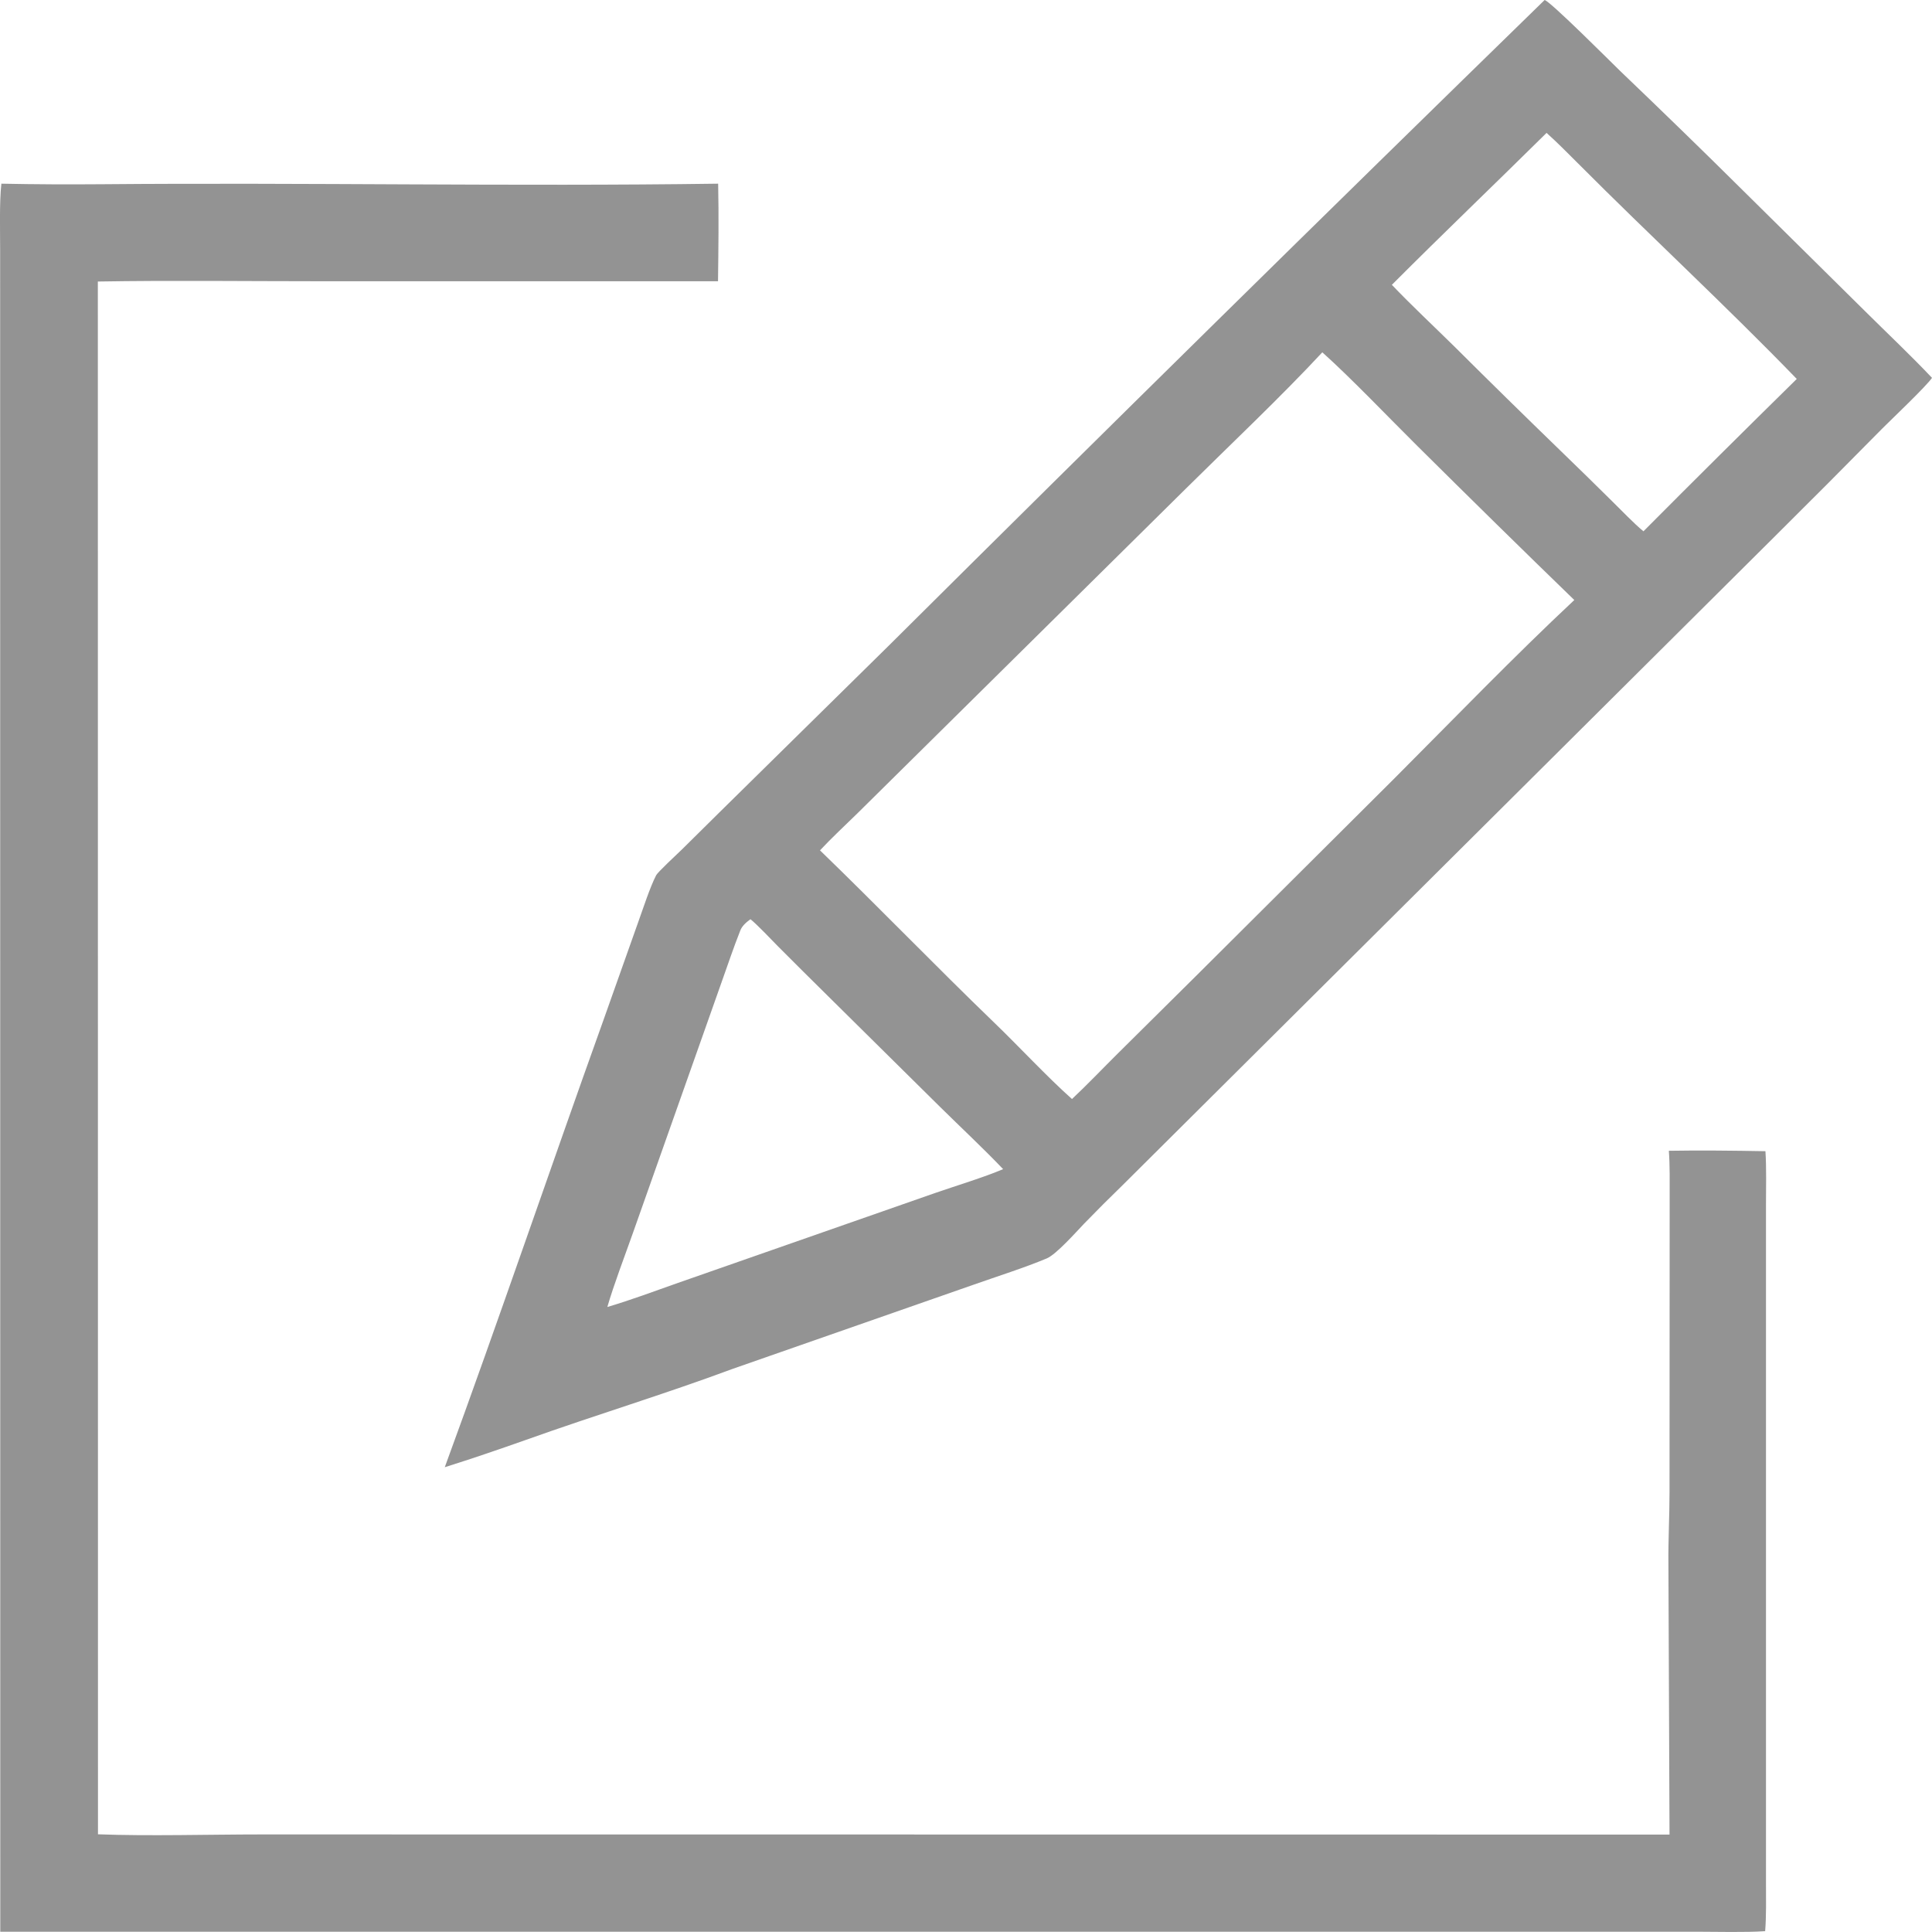
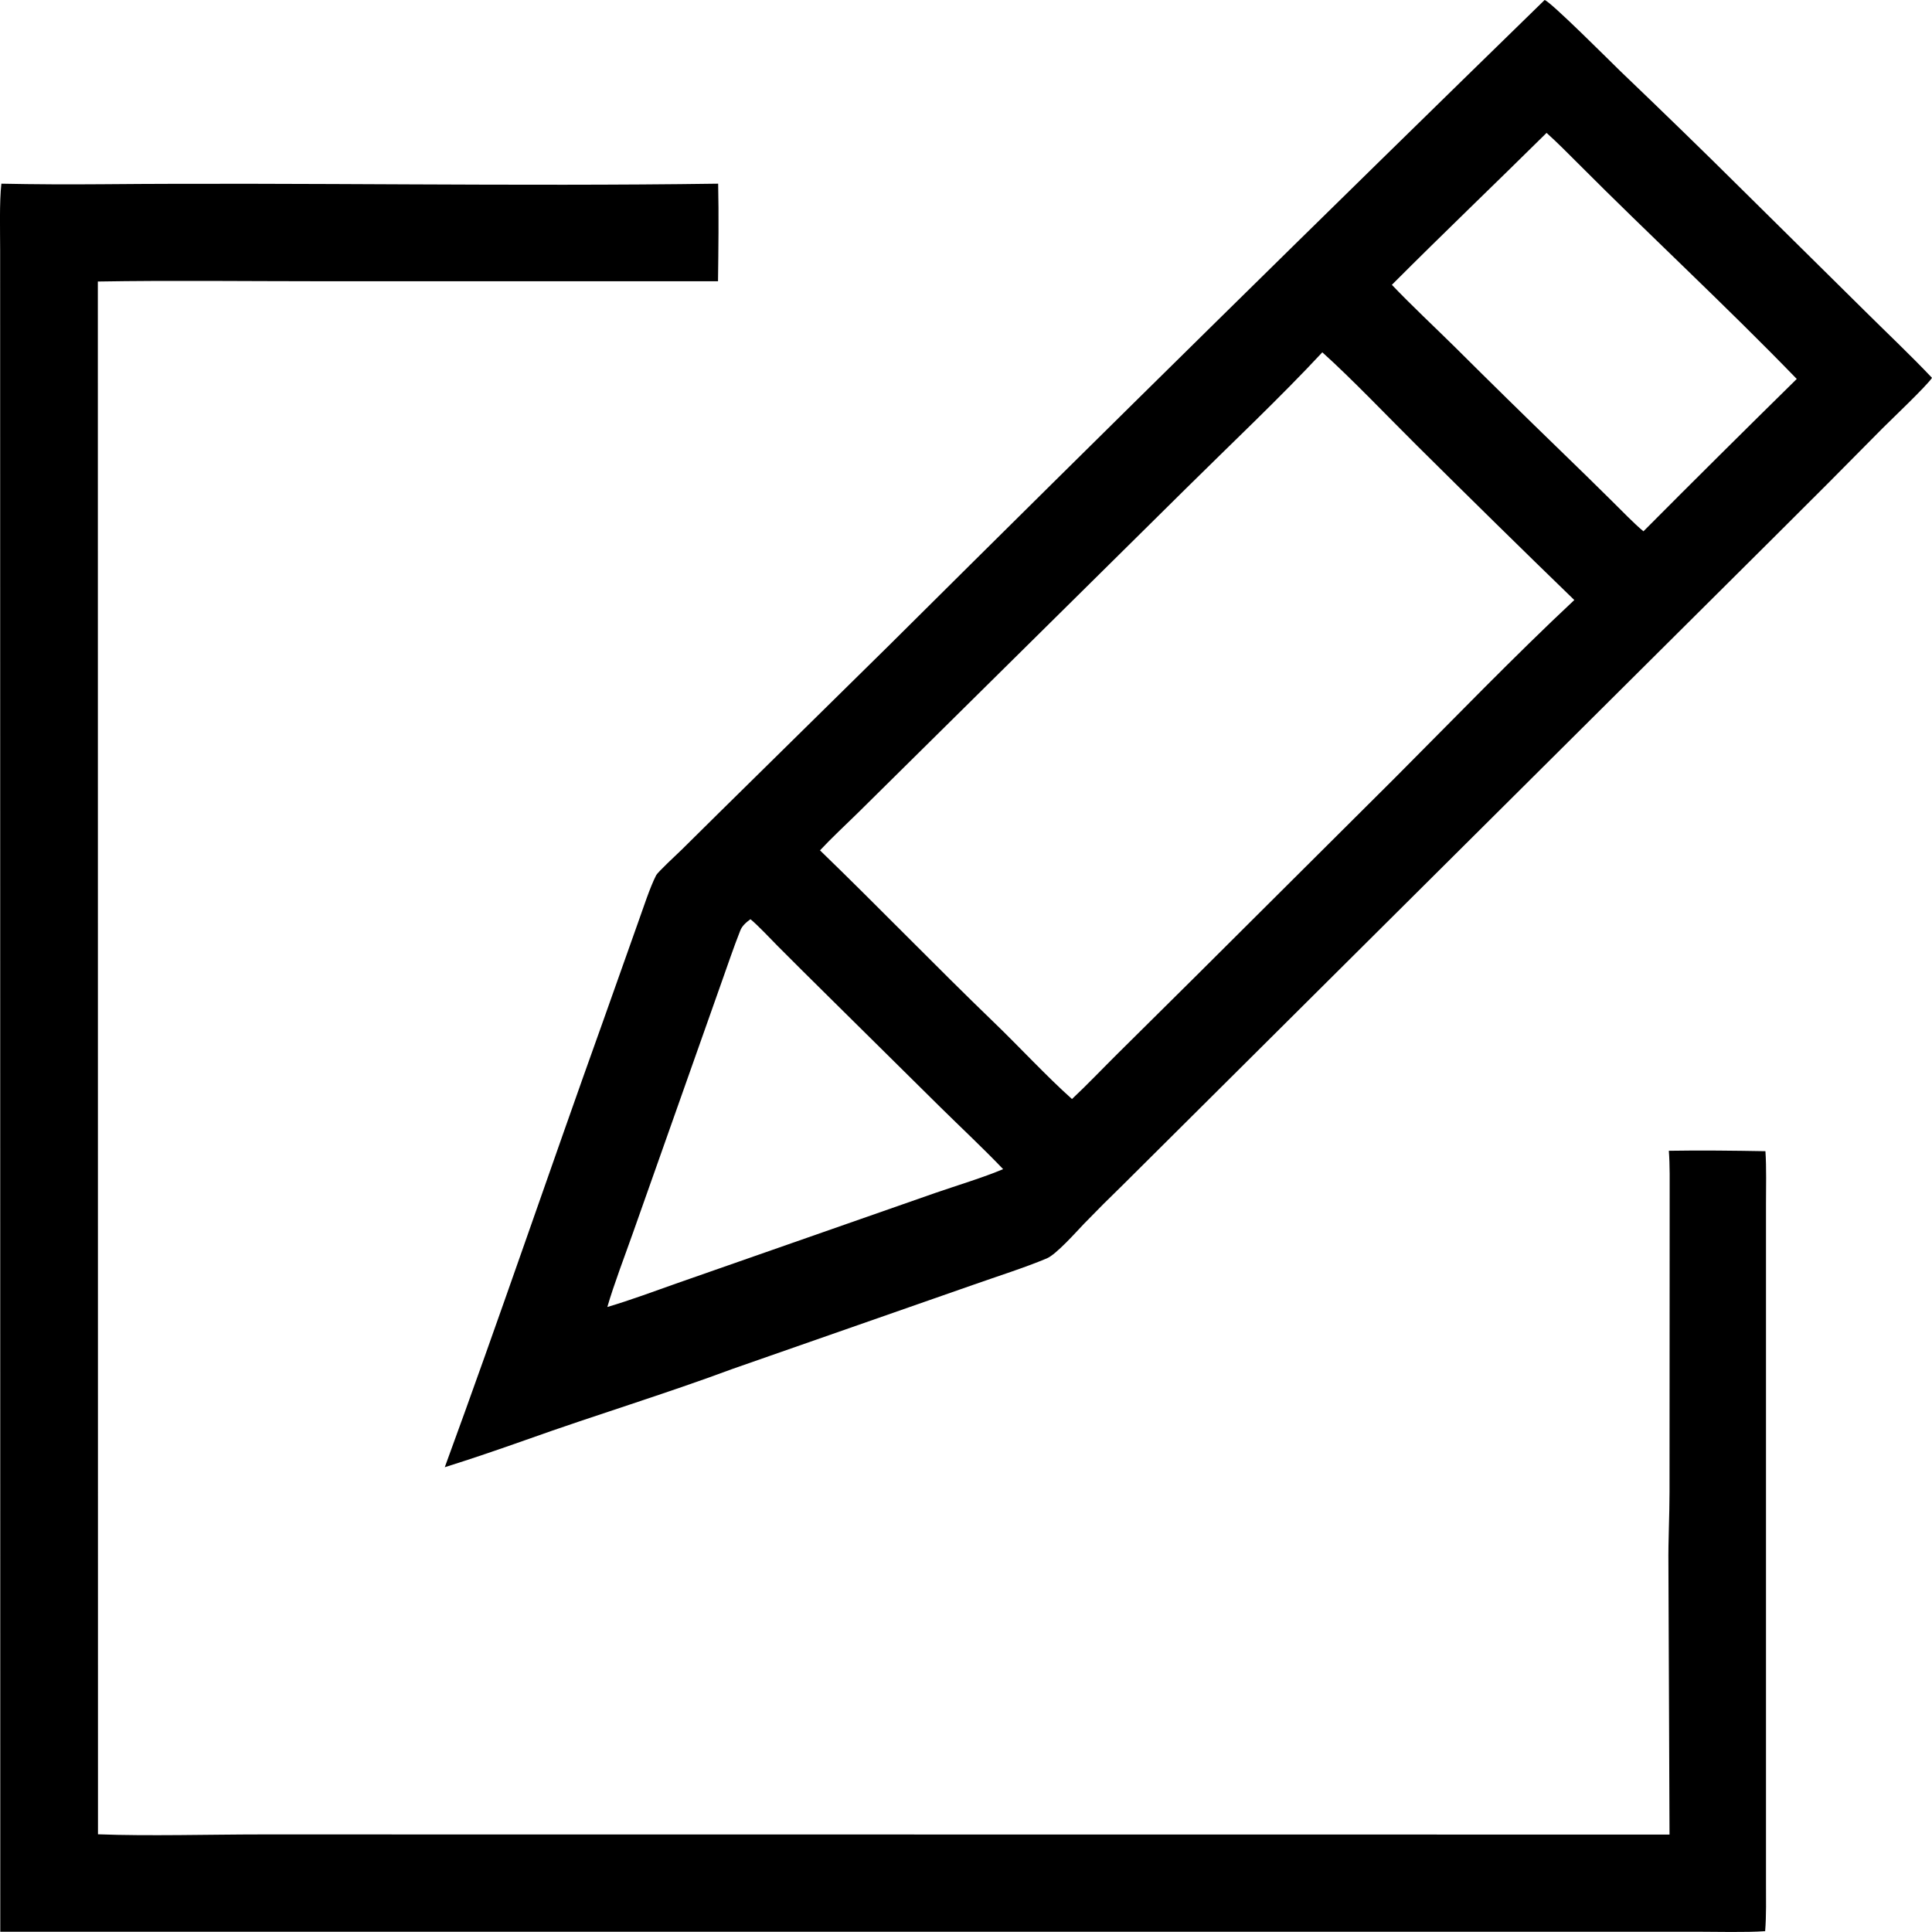
<svg xmlns="http://www.w3.org/2000/svg" width="14" height="14" viewBox="0 0 14 14" fill="none">
-   <path d="M11.193 0C11.238 0.013 11.675 0.451 11.74 0.514C12.042 0.803 12.342 1.094 12.638 1.388L13.515 2.255C13.671 2.41 13.851 2.58 14 2.738C13.962 2.796 13.703 3.042 13.641 3.104C13.382 3.367 13.122 3.628 12.86 3.888L8.138 8.585C8.042 8.678 7.947 8.773 7.854 8.869C7.794 8.932 7.654 9.09 7.585 9.119C7.423 9.187 7.226 9.249 7.059 9.308L5.31 9.919C4.818 10.102 4.309 10.256 3.814 10.433C3.619 10.502 3.42 10.57 3.223 10.632C3.615 9.563 3.985 8.473 4.37 7.4L4.625 6.681C4.661 6.582 4.709 6.431 4.755 6.342C4.767 6.319 4.912 6.184 4.94 6.157L5.211 5.889L6.442 4.677C8.018 3.11 9.602 1.551 11.193 0ZM5.942 6.162C6.365 6.571 6.779 7 7.202 7.408C7.384 7.583 7.582 7.798 7.768 7.964C7.88 7.859 7.992 7.741 8.102 7.632L8.665 7.074L10.103 5.642C10.525 5.219 10.973 4.755 11.408 4.348C11.027 3.979 10.649 3.607 10.272 3.233C10.065 3.028 9.793 2.742 9.582 2.553C9.284 2.874 8.911 3.226 8.596 3.538L6.216 5.891C6.13 5.975 6.022 6.076 5.942 6.162ZM11.909 3.85C12.277 3.48 12.648 3.112 13.02 2.746C12.507 2.216 11.958 1.709 11.437 1.186C11.364 1.113 11.284 1.032 11.207 0.963C10.835 1.331 10.456 1.693 10.086 2.064C10.229 2.214 10.392 2.366 10.541 2.513C10.795 2.766 11.051 3.017 11.309 3.267C11.434 3.388 11.558 3.509 11.682 3.632C11.746 3.695 11.841 3.794 11.909 3.85ZM4.401 9.471C4.57 9.421 4.747 9.355 4.914 9.296L6.776 8.645C6.923 8.594 7.131 8.531 7.269 8.472C7.127 8.323 6.961 8.168 6.813 8.022L5.999 7.217C5.878 7.098 5.758 6.978 5.638 6.858C5.593 6.812 5.486 6.699 5.438 6.661C5.408 6.683 5.377 6.709 5.364 6.744C5.316 6.865 5.273 6.994 5.229 7.117L4.588 8.93C4.531 9.092 4.447 9.311 4.401 9.471Z" fill="#939393" />
-   <path d="M0.01 1.331C0.251 1.336 0.497 1.337 0.738 1.335C2.225 1.322 3.717 1.352 5.204 1.331C5.209 1.562 5.206 1.806 5.203 2.038L2.317 2.038C1.787 2.038 1.238 2.031 0.709 2.04L0.71 13.292C1.074 13.306 1.524 13.293 1.892 13.293L12.098 13.294L12.09 11.332C12.088 11.167 12.098 10.984 12.098 10.814L12.099 8.675C12.099 8.572 12.101 8.439 12.093 8.339C12.318 8.335 12.567 8.338 12.793 8.342C12.801 8.46 12.797 8.608 12.797 8.727V13.64C12.797 13.754 12.8 13.882 12.791 13.994C12.652 14.004 12.438 13.998 12.295 13.998H0.002L0.001 1.813C0.001 1.675 -0.005 1.463 0.01 1.331Z" fill="#939393" />
+   <path d="M11.193 0C11.238 0.013 11.675 0.451 11.74 0.514C12.042 0.803 12.342 1.094 12.638 1.388L13.515 2.255C13.671 2.41 13.851 2.58 14 2.738C13.962 2.796 13.703 3.042 13.641 3.104C13.382 3.367 13.122 3.628 12.86 3.888L8.138 8.585C8.042 8.678 7.947 8.773 7.854 8.869C7.794 8.932 7.654 9.09 7.585 9.119C7.423 9.187 7.226 9.249 7.059 9.308L5.31 9.919C4.818 10.102 4.309 10.256 3.814 10.433C3.619 10.502 3.42 10.57 3.223 10.632C3.615 9.563 3.985 8.473 4.37 7.4L4.625 6.681C4.661 6.582 4.709 6.431 4.755 6.342C4.767 6.319 4.912 6.184 4.94 6.157L5.211 5.889L6.442 4.677C8.018 3.11 9.602 1.551 11.193 0ZM5.942 6.162C6.365 6.571 6.779 7 7.202 7.408C7.384 7.583 7.582 7.798 7.768 7.964C7.88 7.859 7.992 7.741 8.102 7.632L8.665 7.074L10.103 5.642C10.525 5.219 10.973 4.755 11.408 4.348C11.027 3.979 10.649 3.607 10.272 3.233C10.065 3.028 9.793 2.742 9.582 2.553C9.284 2.874 8.911 3.226 8.596 3.538L6.216 5.891C6.13 5.975 6.022 6.076 5.942 6.162ZM11.909 3.85C12.277 3.48 12.648 3.112 13.02 2.746C12.507 2.216 11.958 1.709 11.437 1.186C11.364 1.113 11.284 1.032 11.207 0.963C10.835 1.331 10.456 1.693 10.086 2.064C10.229 2.214 10.392 2.366 10.541 2.513C10.795 2.766 11.051 3.017 11.309 3.267C11.434 3.388 11.558 3.509 11.682 3.632C11.746 3.695 11.841 3.794 11.909 3.85ZM4.401 9.471C4.57 9.421 4.747 9.355 4.914 9.296L6.776 8.645C6.923 8.594 7.131 8.531 7.269 8.472C7.127 8.323 6.961 8.168 6.813 8.022L5.999 7.217C5.878 7.098 5.758 6.978 5.638 6.858C5.593 6.812 5.486 6.699 5.438 6.661C5.408 6.683 5.377 6.709 5.364 6.744C5.316 6.865 5.273 6.994 5.229 7.117L4.588 8.93C4.531 9.092 4.447 9.311 4.401 9.471Z" fill="black" />
+   <path d="M0.01 1.331C0.251 1.336 0.497 1.337 0.738 1.335C2.225 1.322 3.717 1.352 5.204 1.331C5.209 1.562 5.206 1.806 5.203 2.038L2.317 2.038C1.787 2.038 1.238 2.031 0.709 2.04L0.71 13.292C1.074 13.306 1.524 13.293 1.892 13.293L12.098 13.294L12.09 11.332C12.088 11.167 12.098 10.984 12.098 10.814L12.099 8.675C12.099 8.572 12.101 8.439 12.093 8.339C12.318 8.335 12.567 8.338 12.793 8.342C12.801 8.46 12.797 8.608 12.797 8.727V13.64C12.797 13.754 12.8 13.882 12.791 13.994C12.652 14.004 12.438 13.998 12.295 13.998H0.002L0.001 1.813C0.001 1.675 -0.005 1.463 0.01 1.331Z" fill="black" />
</svg>
